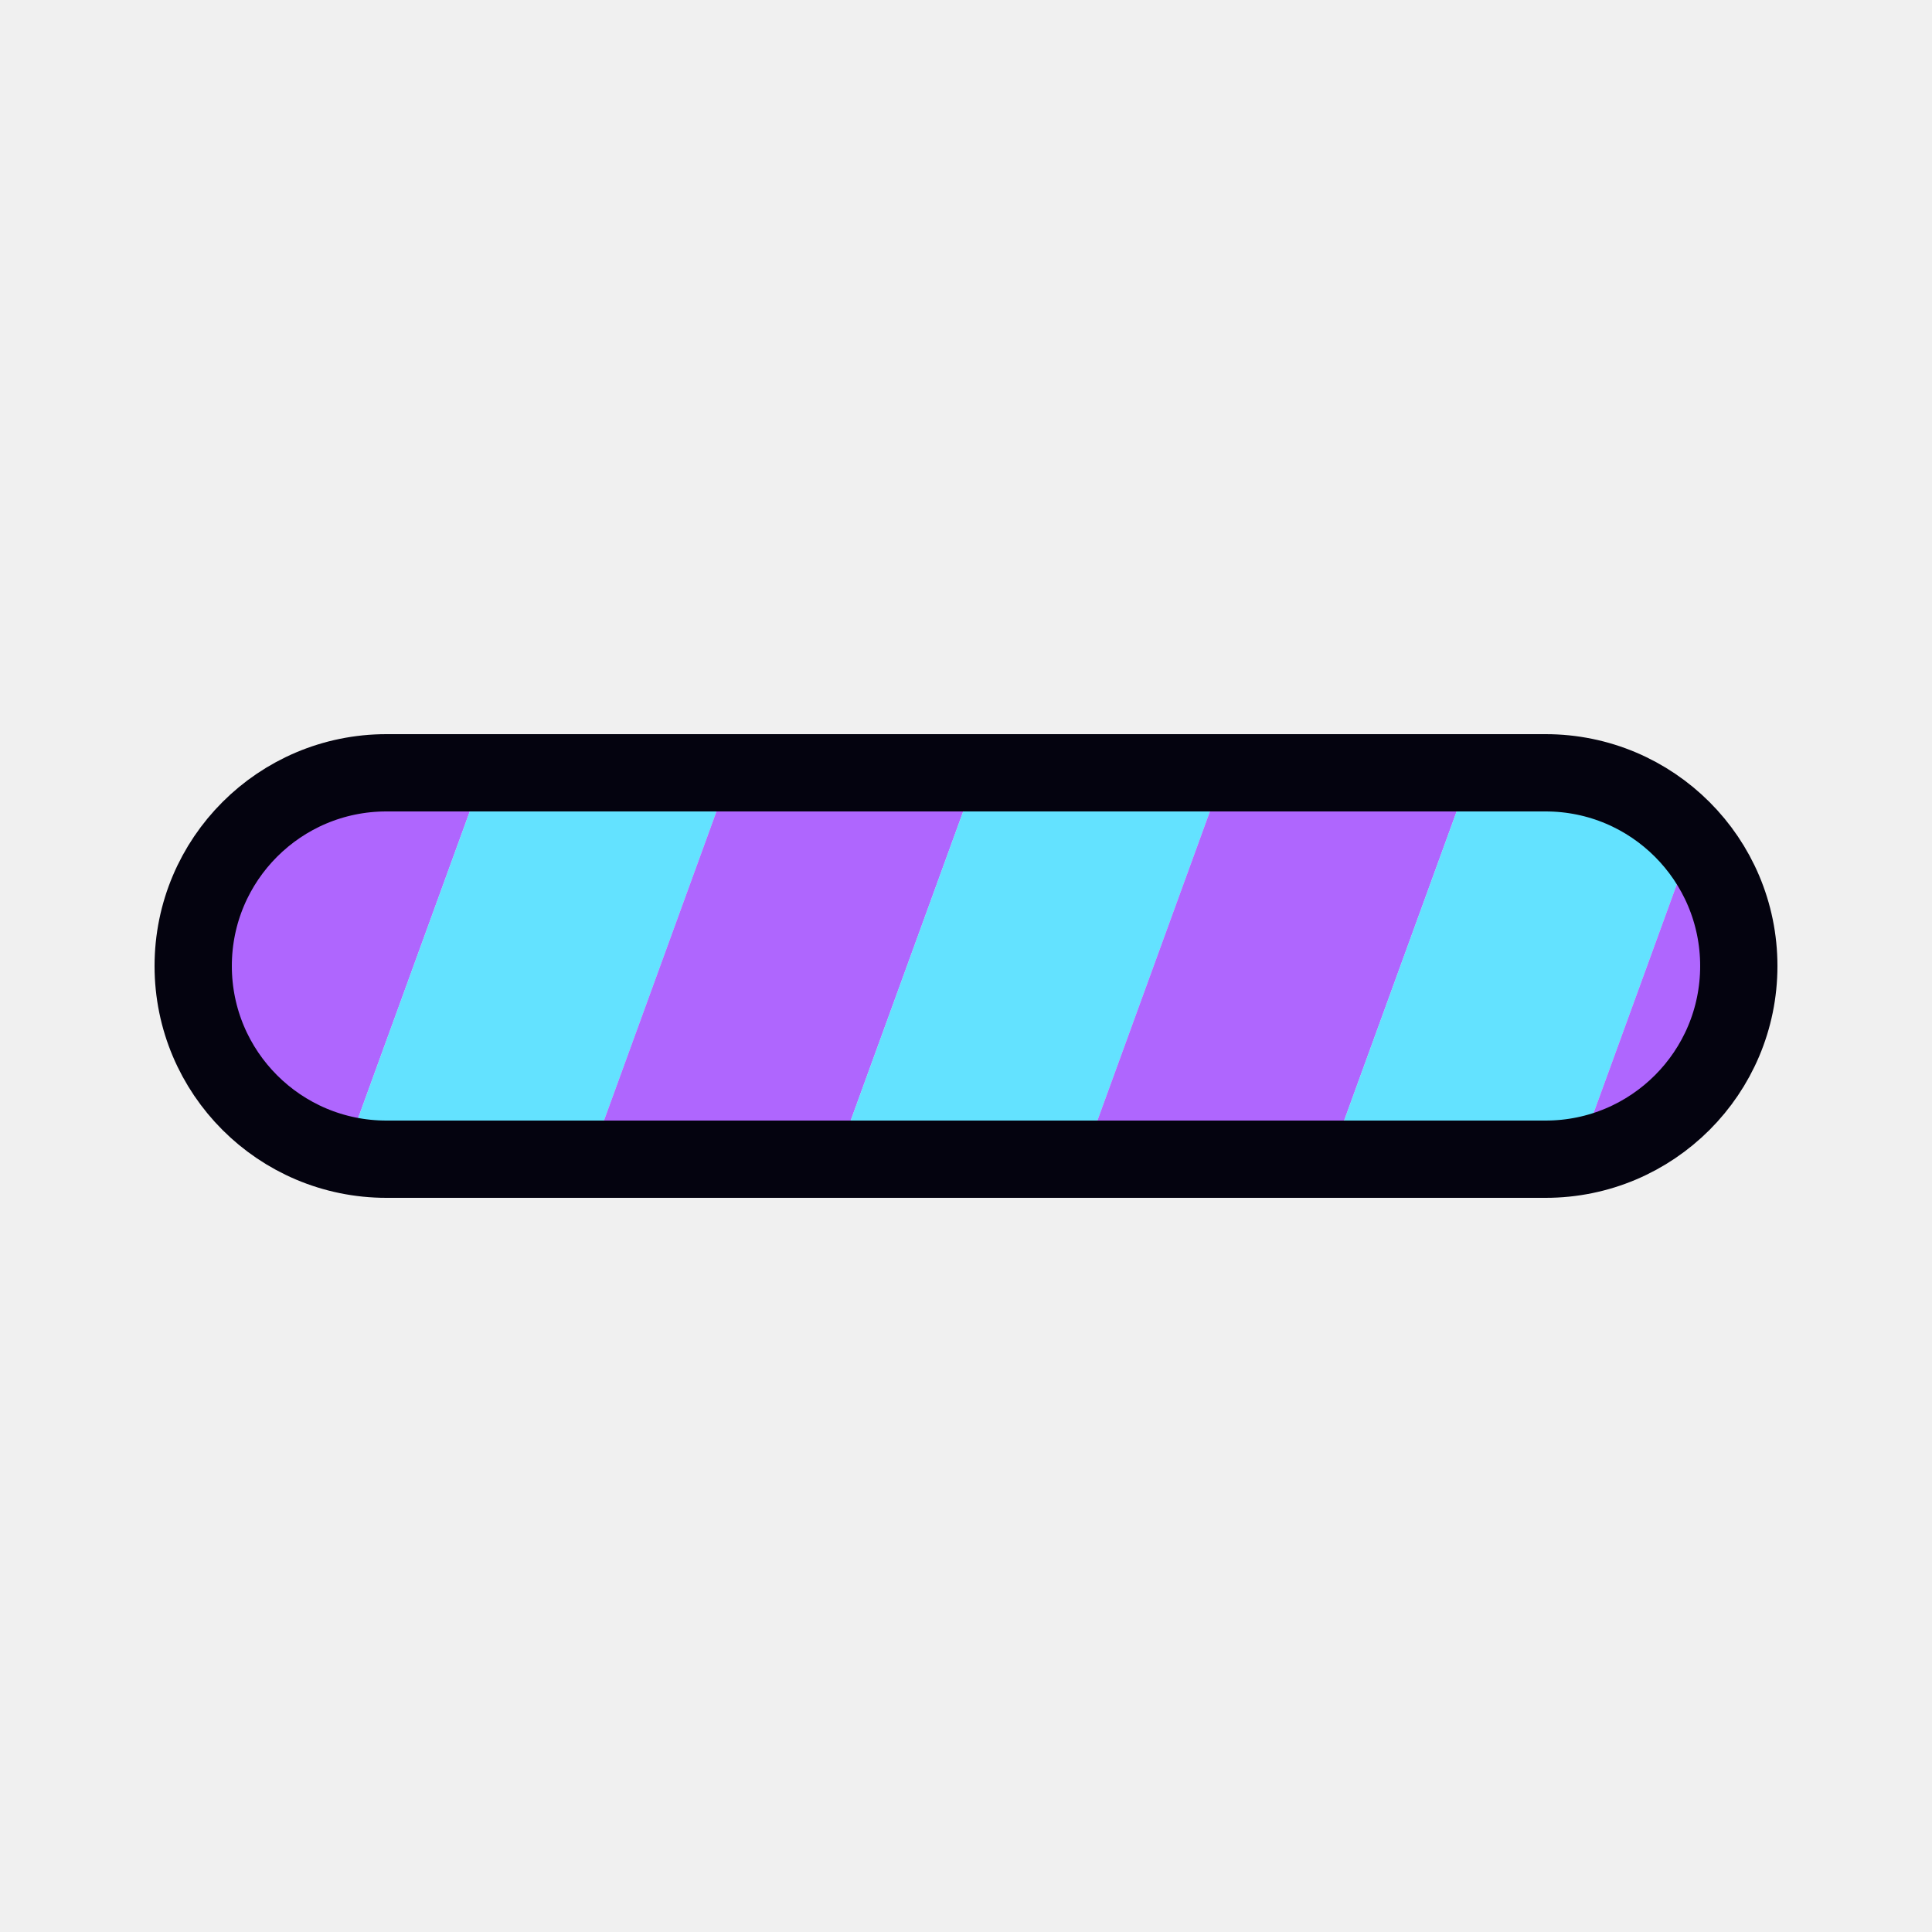
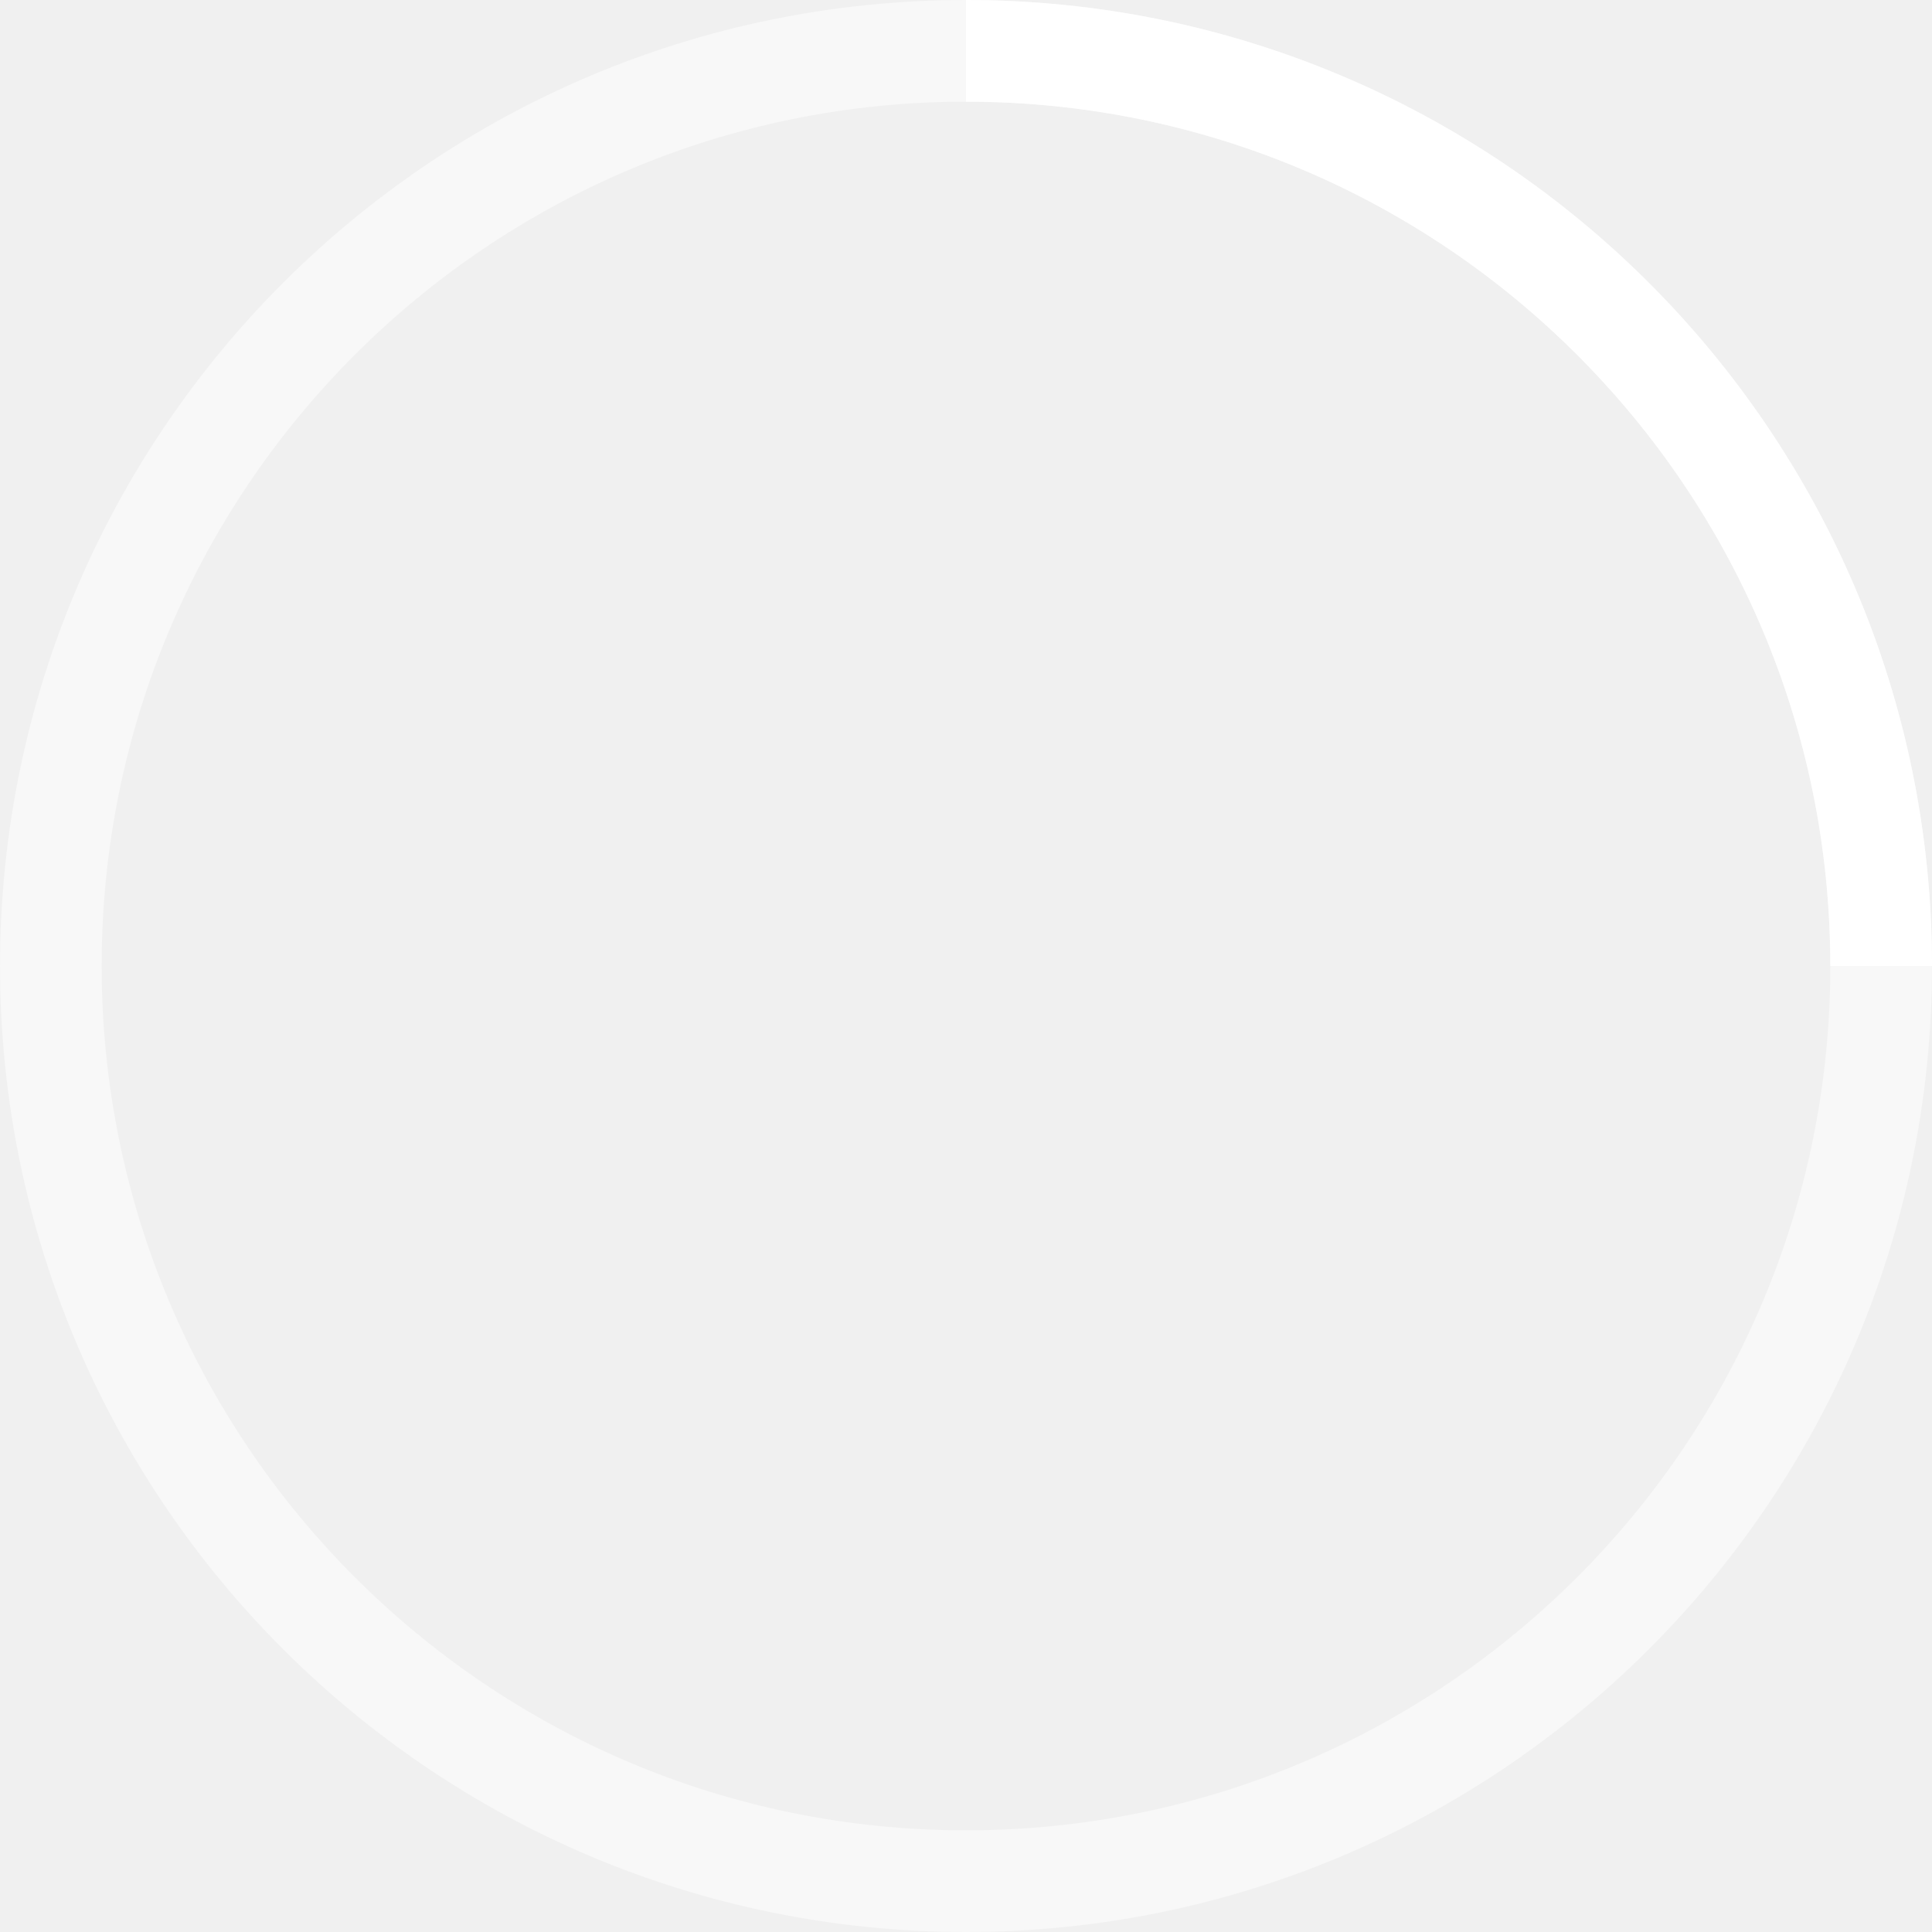
- <svg xmlns="http://www.w3.org/2000/svg" viewBox="0 0 100 100" preserveAspectRatio="xMidYMid" class="lds-stripe">
-   <defs>
-     <pattern patternUnits="userSpaceOnUse" width="100" height="100" id="a">
-       <g transform="translate(11.842)">
-         <path fill="#af66fe" d="M-20-10h10v120h-10z" transform="rotate(20 50 50) scale(1.2)" />
-         <path fill="#63e2ff" d="M-10-10H0v120h-10z" transform="rotate(20 50 50) scale(1.2)" />
-         <path fill="#af66fe" d="M0-10h10v120H0z" transform="rotate(20 50 50) scale(1.2)" />
-         <path fill="#63e2ff" d="M10-10h10v120H10z" transform="rotate(20 50 50) scale(1.2)" />
-         <path fill="#af66fe" d="M20-10h10v120H20z" transform="rotate(20 50 50) scale(1.2)" />
-         <path fill="#63e2ff" d="M30-10h10v120H30z" transform="rotate(20 50 50) scale(1.2)" />
-         <path fill="#af66fe" d="M40-10h10v120H40z" transform="rotate(20 50 50) scale(1.2)" />
-         <path fill="#63e2ff" d="M50-10h10v120H50z" transform="rotate(20 50 50) scale(1.2)" />
-         <path fill="#af66fe" d="M60-10h10v120H60z" transform="rotate(20 50 50) scale(1.2)" />
-         <path fill="#63e2ff" d="M70-10h10v120H70z" transform="rotate(20 50 50) scale(1.2)" />
-         <path fill="#af66fe" d="M80-10h10v120H80z" transform="rotate(20 50 50) scale(1.2)" />
-         <path fill="#63e2ff" d="M90-10h10v120H90z" transform="rotate(20 50 50) scale(1.2)" />
-         <path fill="#af66fe" d="M100-10h10v120h-10zM110-10h10v120h-10z" transform="rotate(20 50 50) scale(1.2)" />
-         <animateTransform attributeName="transform" type="translate" values="0 0;26 0" keyTimes="0;1" repeatCount="indefinite" dur="1.9s" />
-       </g>
-     </pattern>
-   </defs>
-   <rect rx="10" ry="10" x="10" y="40" stroke="#04030f" stroke-width="4" width="80" height="20" fill="url(#a)" />
+ <svg xmlns="http://www.w3.org/2000/svg" width="38" height="38" viewBox="0 0 38 38" stroke="#fff">
+   <g fill="none" fill-rule="evenodd">
+     <g transform="translate(1 1)" stroke-width="2">
+       <circle stroke-opacity=".5" cx="18" cy="18" r="18" />
+       <path d="M36 18c0-9.94-8.06-18-18-18">
+         <animateTransform attributeName="transform" type="rotate" from="0 18 18" to="360 18 18" dur="1s" repeatCount="indefinite" />
+       </path>
+     </g>
+   </g>
</svg>
